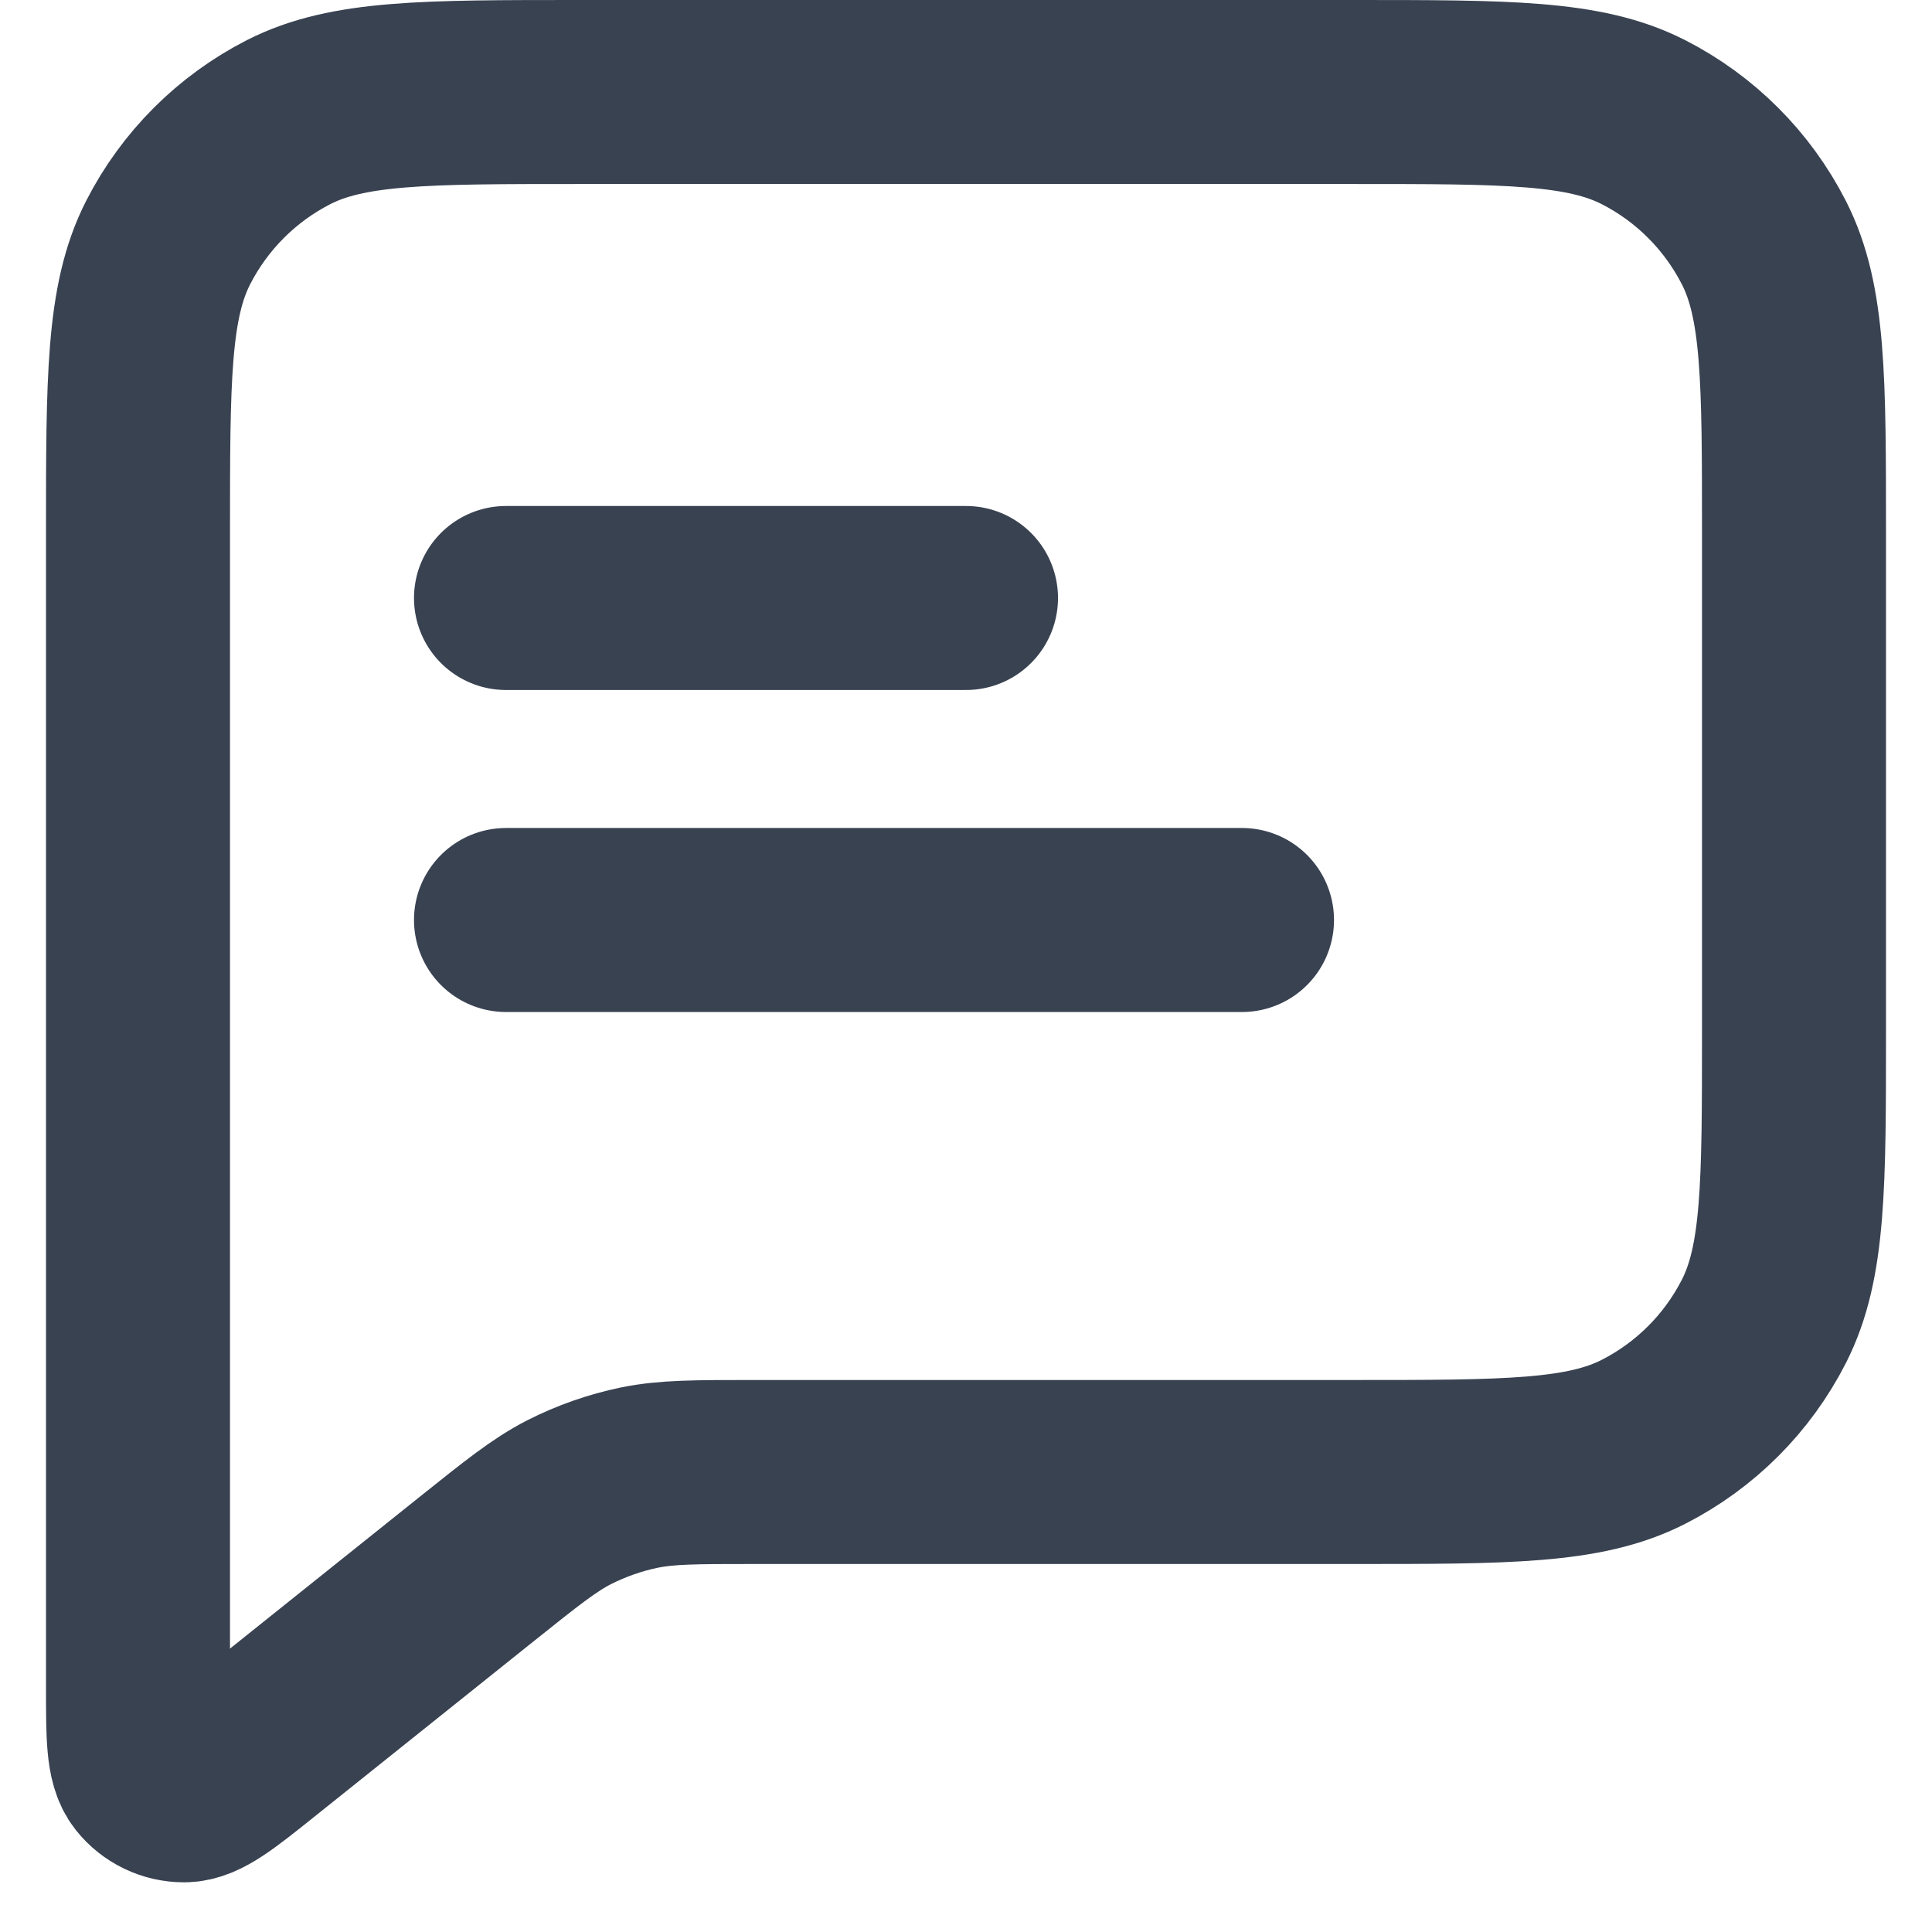
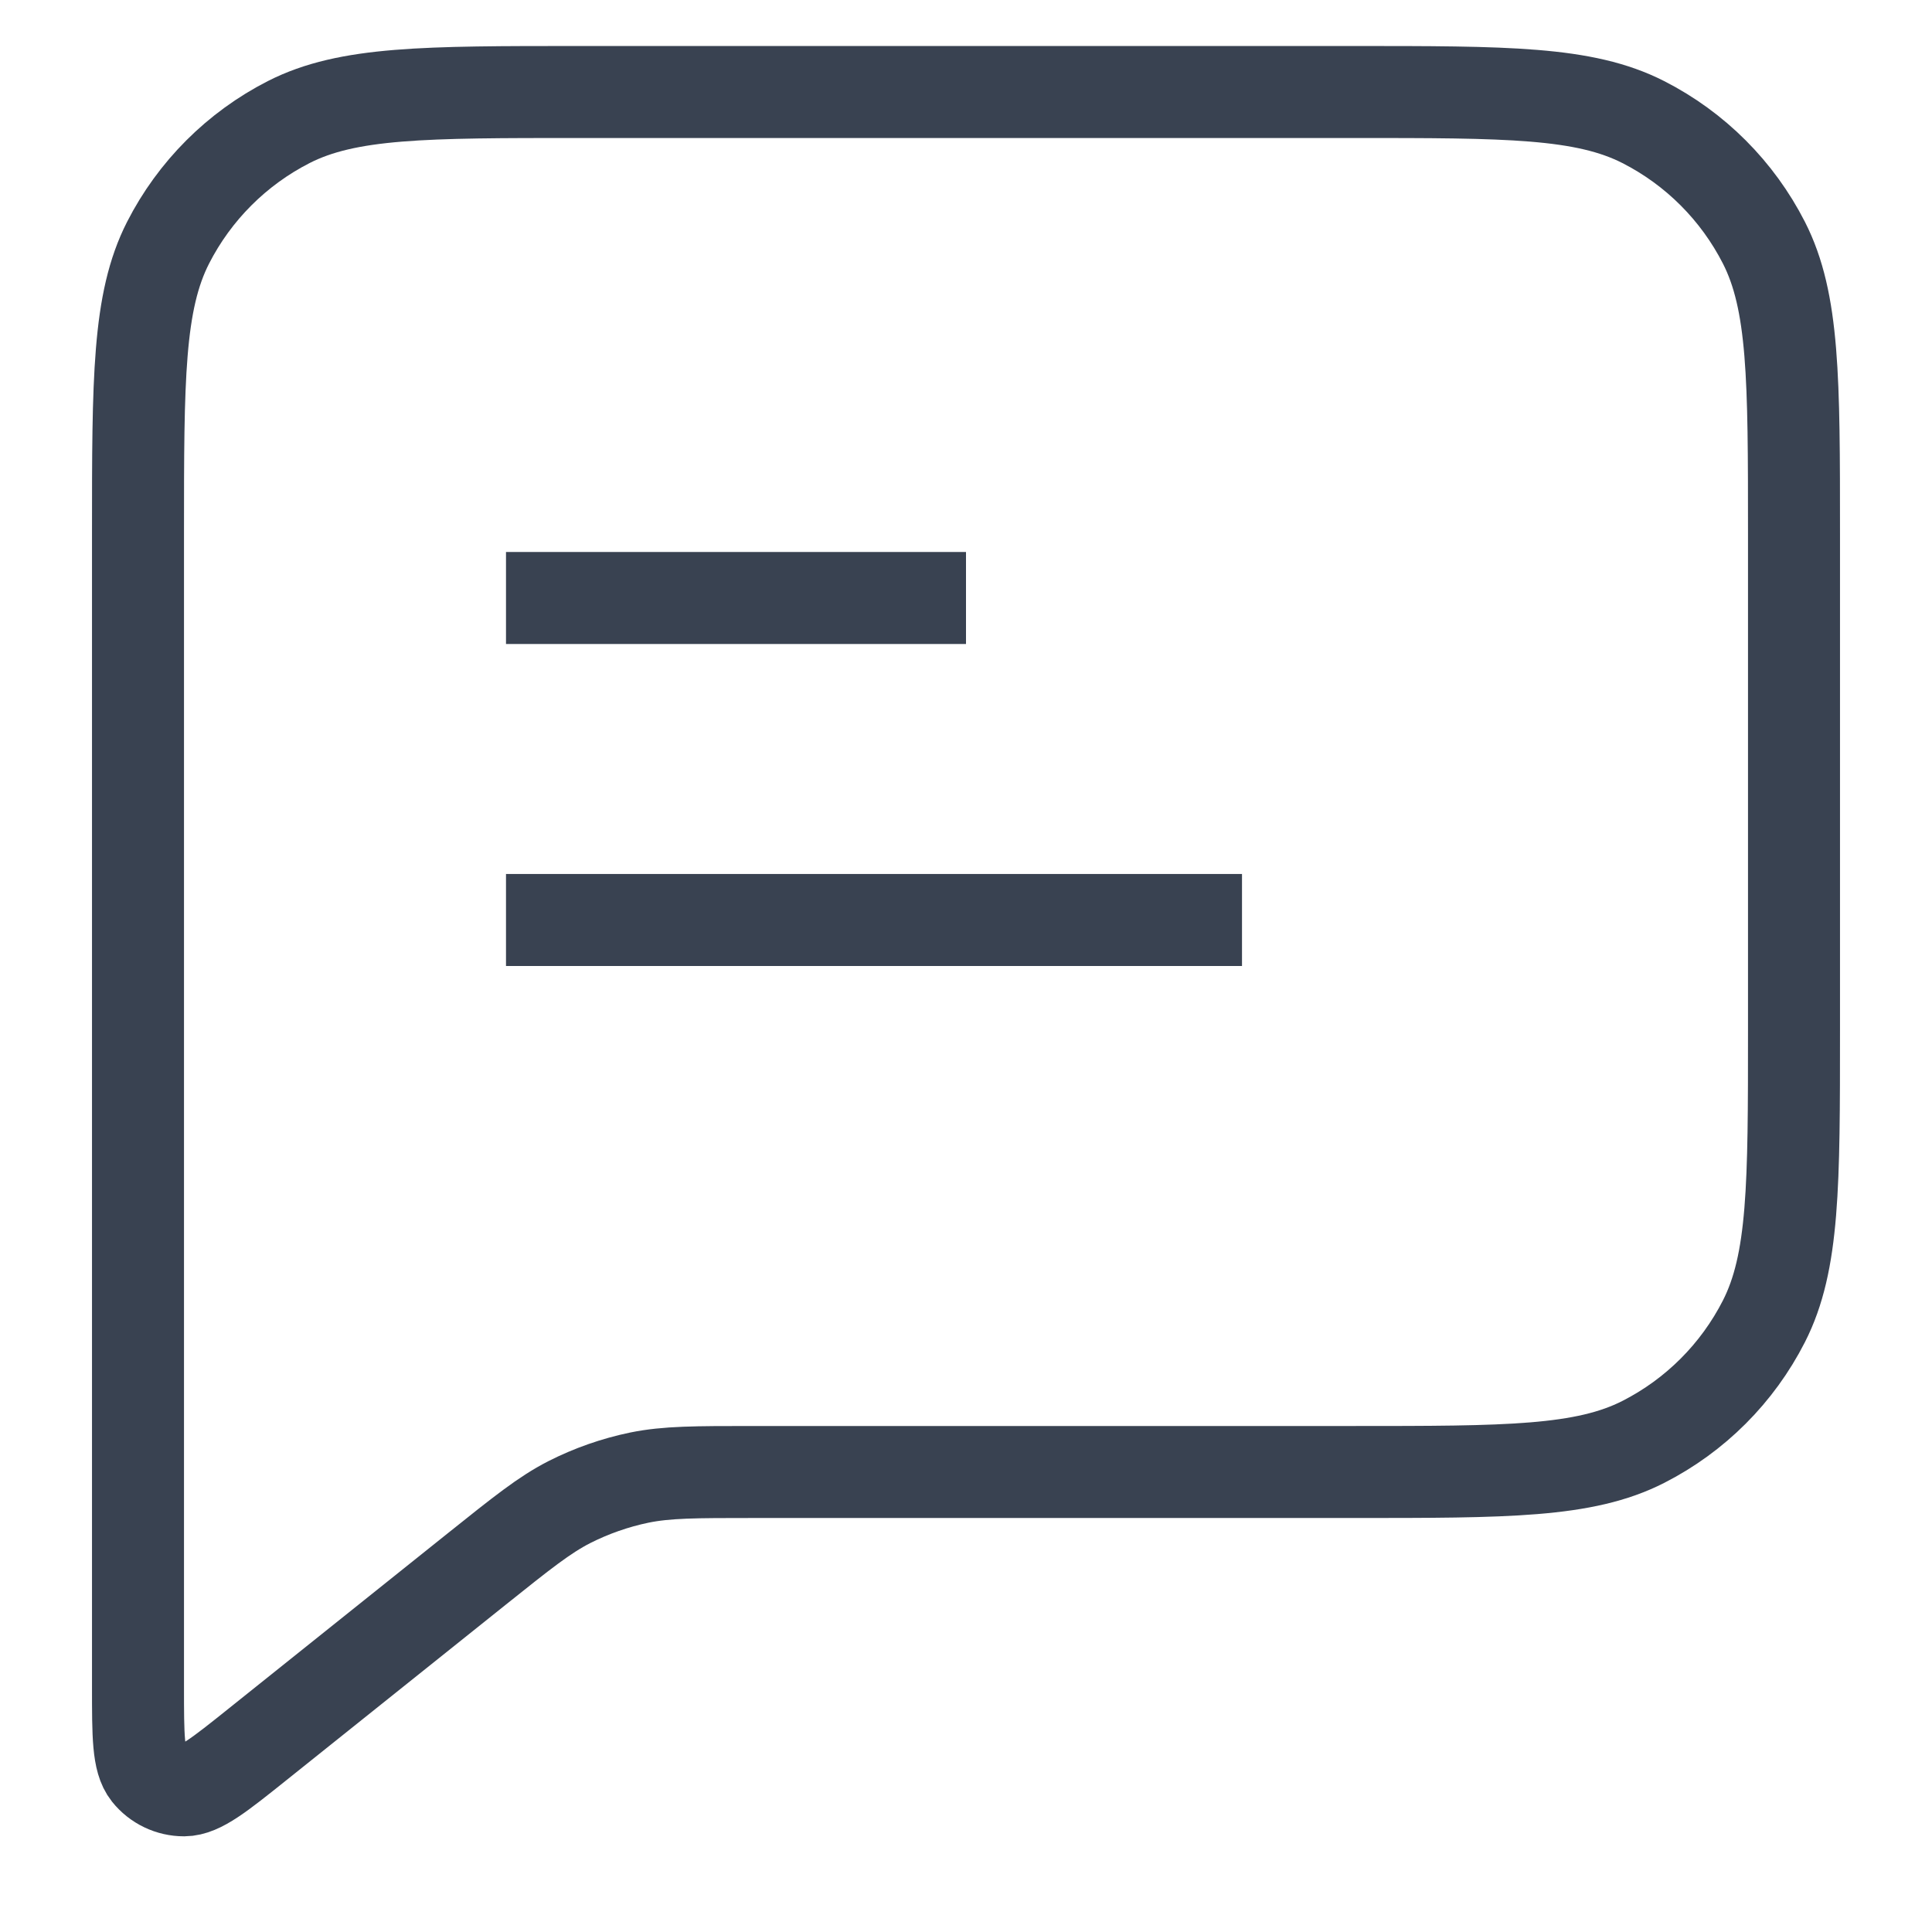
<svg xmlns="http://www.w3.org/2000/svg" width="21" height="21" viewBox="0 0 21 21" fill="none">
-   <path d="M5.5 6.5H10.5M5.5 10H13.5M8.184 16H14.7C16.38 16 17.22 16 17.862 15.673C18.427 15.385 18.885 14.927 19.173 14.362C19.5 13.72 19.5 12.88 19.5 11.2V5.8C19.5 4.12 19.5 3.28 19.173 2.638C18.885 2.074 18.427 1.615 17.862 1.327C17.22 1 16.38 1 14.7 1H6.3C4.62 1 3.78 1 3.138 1.327C2.574 1.615 2.115 2.074 1.827 2.638C1.5 3.28 1.5 4.12 1.5 5.8V18.335C1.5 18.868 1.5 19.135 1.609 19.272C1.704 19.391 1.848 19.46 2.001 19.46C2.176 19.459 2.384 19.293 2.8 18.96L5.185 17.052C5.673 16.662 5.916 16.467 6.187 16.328C6.428 16.206 6.684 16.116 6.949 16.061C7.248 16 7.56 16 8.184 16Z" stroke="#394251" stroke-width="2" stroke-linecap="round" stroke-linejoin="round" />
+   <path d="M5.5 6.5H10.5M5.5 10H13.5M8.184 16H14.7C16.38 16 17.22 16 17.862 15.673C18.427 15.385 18.885 14.927 19.173 14.362C19.5 13.72 19.5 12.88 19.5 11.2V5.8C19.5 4.12 19.5 3.28 19.173 2.638C18.885 2.074 18.427 1.615 17.862 1.327C17.22 1 16.38 1 14.7 1H6.3C4.62 1 3.78 1 3.138 1.327C2.574 1.615 2.115 2.074 1.827 2.638C1.5 3.28 1.5 4.12 1.5 5.8V18.335C1.5 18.868 1.5 19.135 1.609 19.272C1.704 19.391 1.848 19.46 2.001 19.46C2.176 19.459 2.384 19.293 2.8 18.96L5.185 17.052C5.673 16.662 5.916 16.467 6.187 16.328C6.428 16.206 6.684 16.116 6.949 16.061C7.248 16 7.56 16 8.184 16Z" stroke="#394251" strokeWidth="2" strokeLinecap="round" strokeLinejoin="round" />
</svg>
